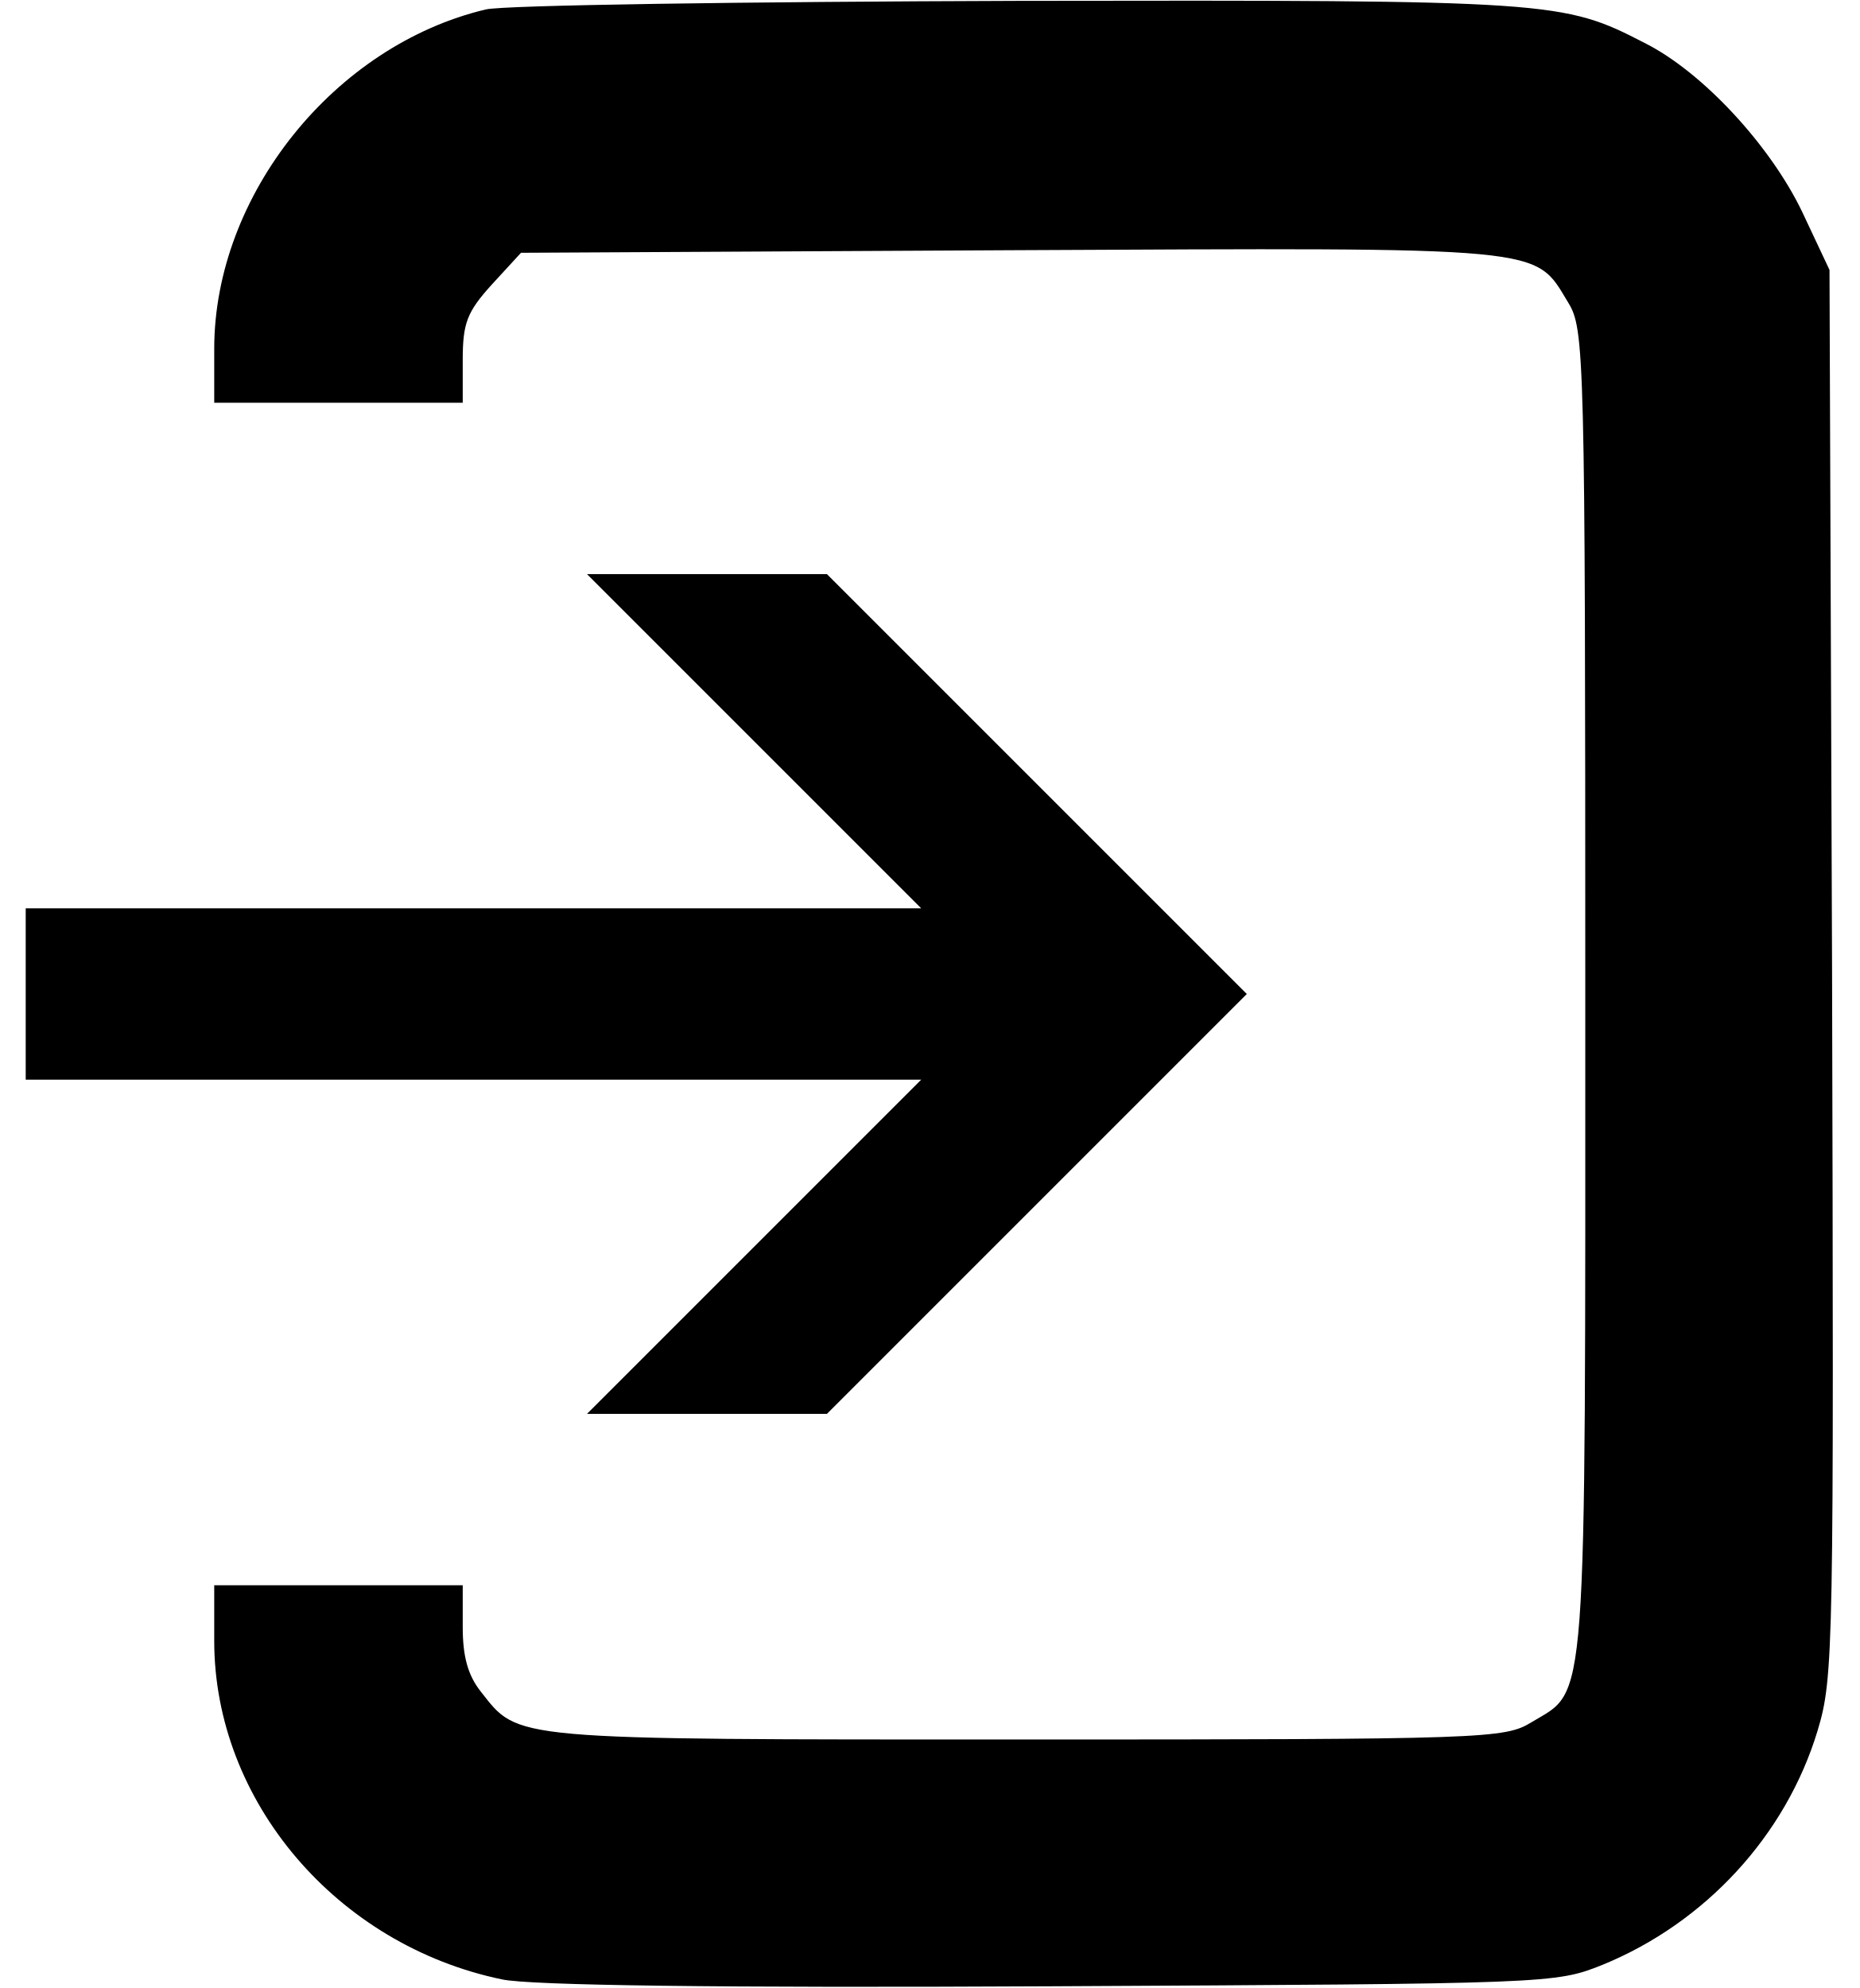
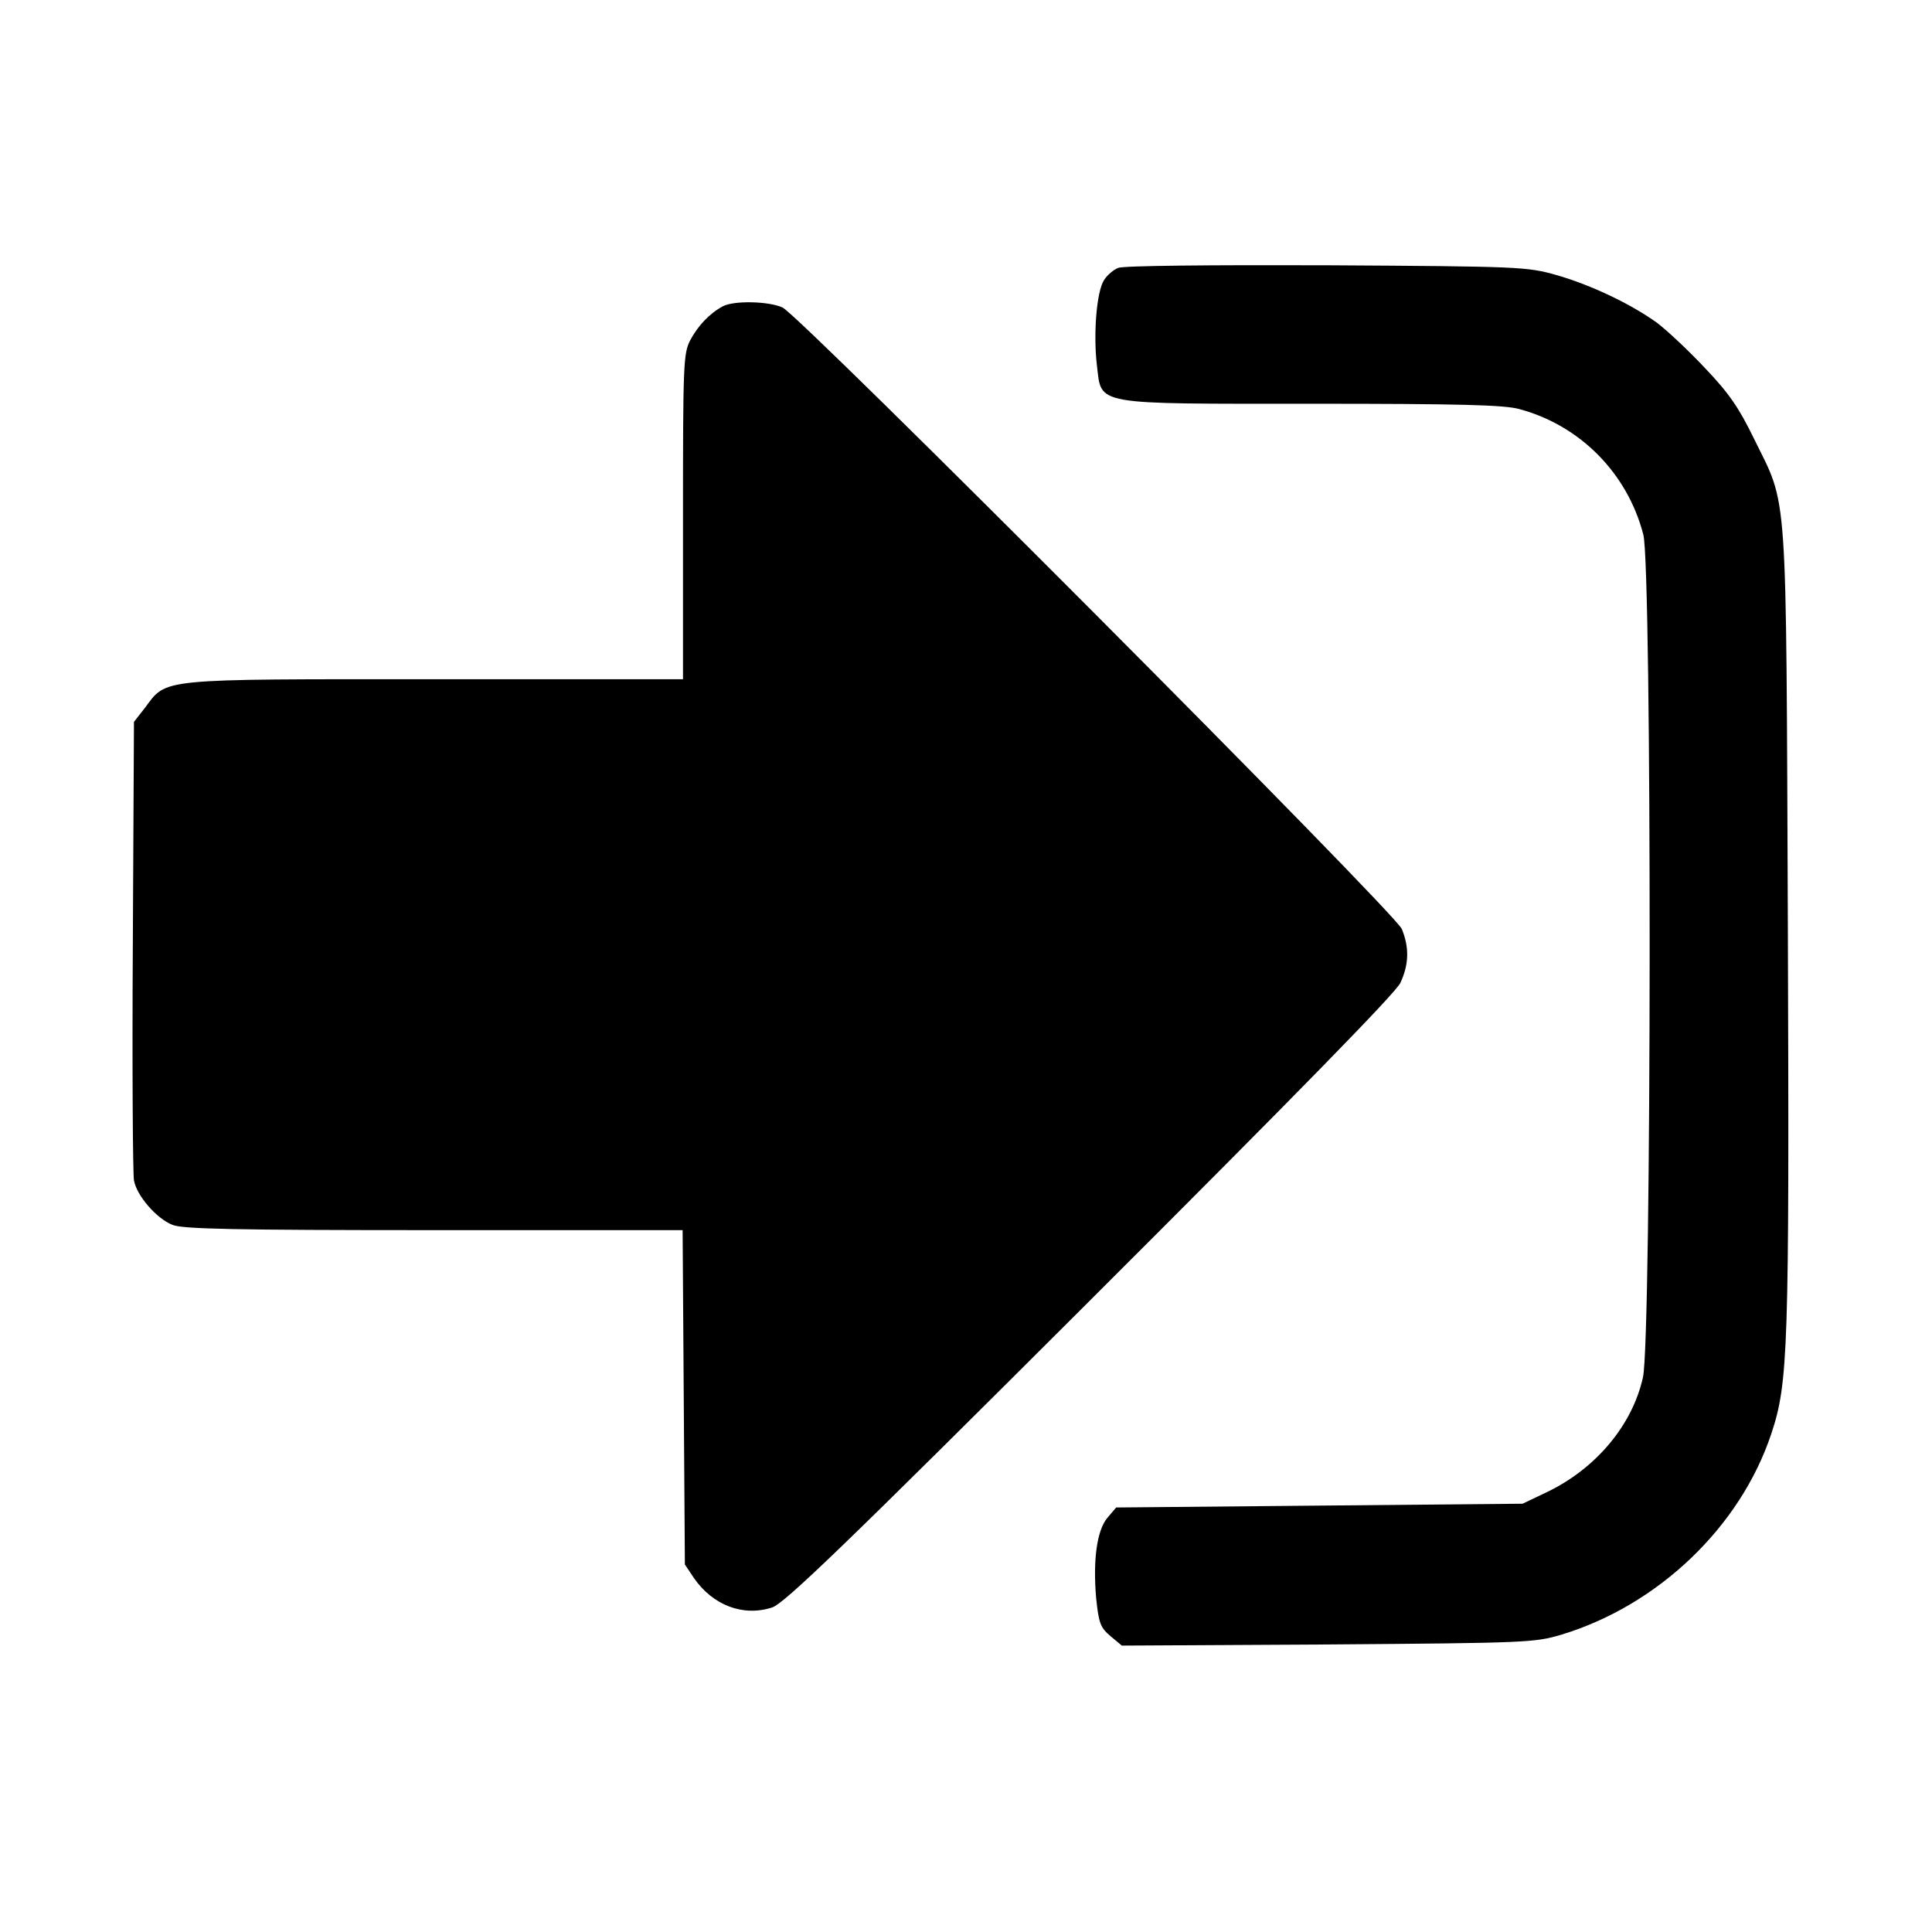
- <svg xmlns="http://www.w3.org/2000/svg" version="1.0" width="217pt" height="232pt" viewBox="0 0 217 232" preserveAspectRatio="xMidYMid meet">
-   <g transform="translate(0,232) scale(0.1,-0.1)" fill="#000000" stroke="none">
-     <path d="M567 2309 c-177 -42 -317 -217 -317 -396 l0 -63 145 0 145 0 0 50 c0 43 5 56 34 88 l34 37 571 3 c632 3 611 5 651 -61 19 -31 20 -56 20 -805 0 -853 3 -812 -63 -852 -31 -19 -54 -20 -590 -20 -607 0 -591 -1 -636 56 -15 19 -21 41 -21 75 l0 49 -145 0 -145 0 0 -65 c0 -187 143 -355 336 -395 33 -7 253 -10 640 -8 584 3 589 3 644 25 120 49 214 151 251 273 19 63 19 92 17 885 l-3 820 -32 68 c-37 77 -116 163 -184 197 -95 49 -106 50 -729 49 -322 -1 -602 -5 -623 -10z" />
-     <path d="M880 1455 l195 -195 -523 0 -522 0 0 -100 0 -100 522 0 523 0 -195 -195 -195 -195 140 0 140 0 245 245 245 245 -245 245 -245 245 -140 0 -140 0 195 -195z" />
+ <svg xmlns="http://www.w3.org/2000/svg" version="1.0" width="512pt" height="512pt" viewBox="0 0 512 512" preserveAspectRatio="xMidYMid meet">
+   <g transform="translate(0,512) scale(0.1,-0.1)" fill="#000000" stroke="none">
+     <path d="M2963 4410 c-12 -5 -29 -19 -37 -32 -20 -30 -29 -144 -19 -227 13 -106 -15 -101 573 -101 387 0 506 -3 546 -14 161 -43 287 -170 329 -333 23 -88 22 -2132 -1 -2233 -28 -127 -125 -242 -254 -304 l-65 -31 -538 -5 -539 -5 -23 -27 c-28 -33 -39 -112 -30 -214 7 -66 11 -77 38 -100 l30 -25 546 3 c531 4 548 5 619 26 257 78 474 286 556 532 45 135 48 220 44 1345 -5 1191 1 1107 -90 1293 -40 82 -66 120 -130 187 -44 47 -101 100 -126 119 -69 50 -176 101 -267 127 -78 22 -94 23 -610 26 -307 1 -539 -1 -552 -7z" />
+     <path d="M1915 4308 c-35 -19 -66 -52 -86 -90 -18 -35 -19 -64 -19 -468 l0 -430 -657 0 c-740 0 -710 3 -769 -76 l-29 -37 -3 -591 c-2 -325 0 -606 3 -624 7 -40 59 -101 102 -118 26 -11 161 -14 692 -14 l660 0 3 -443 3 -443 24 -36 c50 -72 130 -103 207 -78 32 10 191 163 843 814 550 549 809 814 822 841 23 49 24 94 4 143 -19 45 -1592 1623 -1641 1647 -37 17 -130 19 -159 3z" />
  </g>
</svg>
